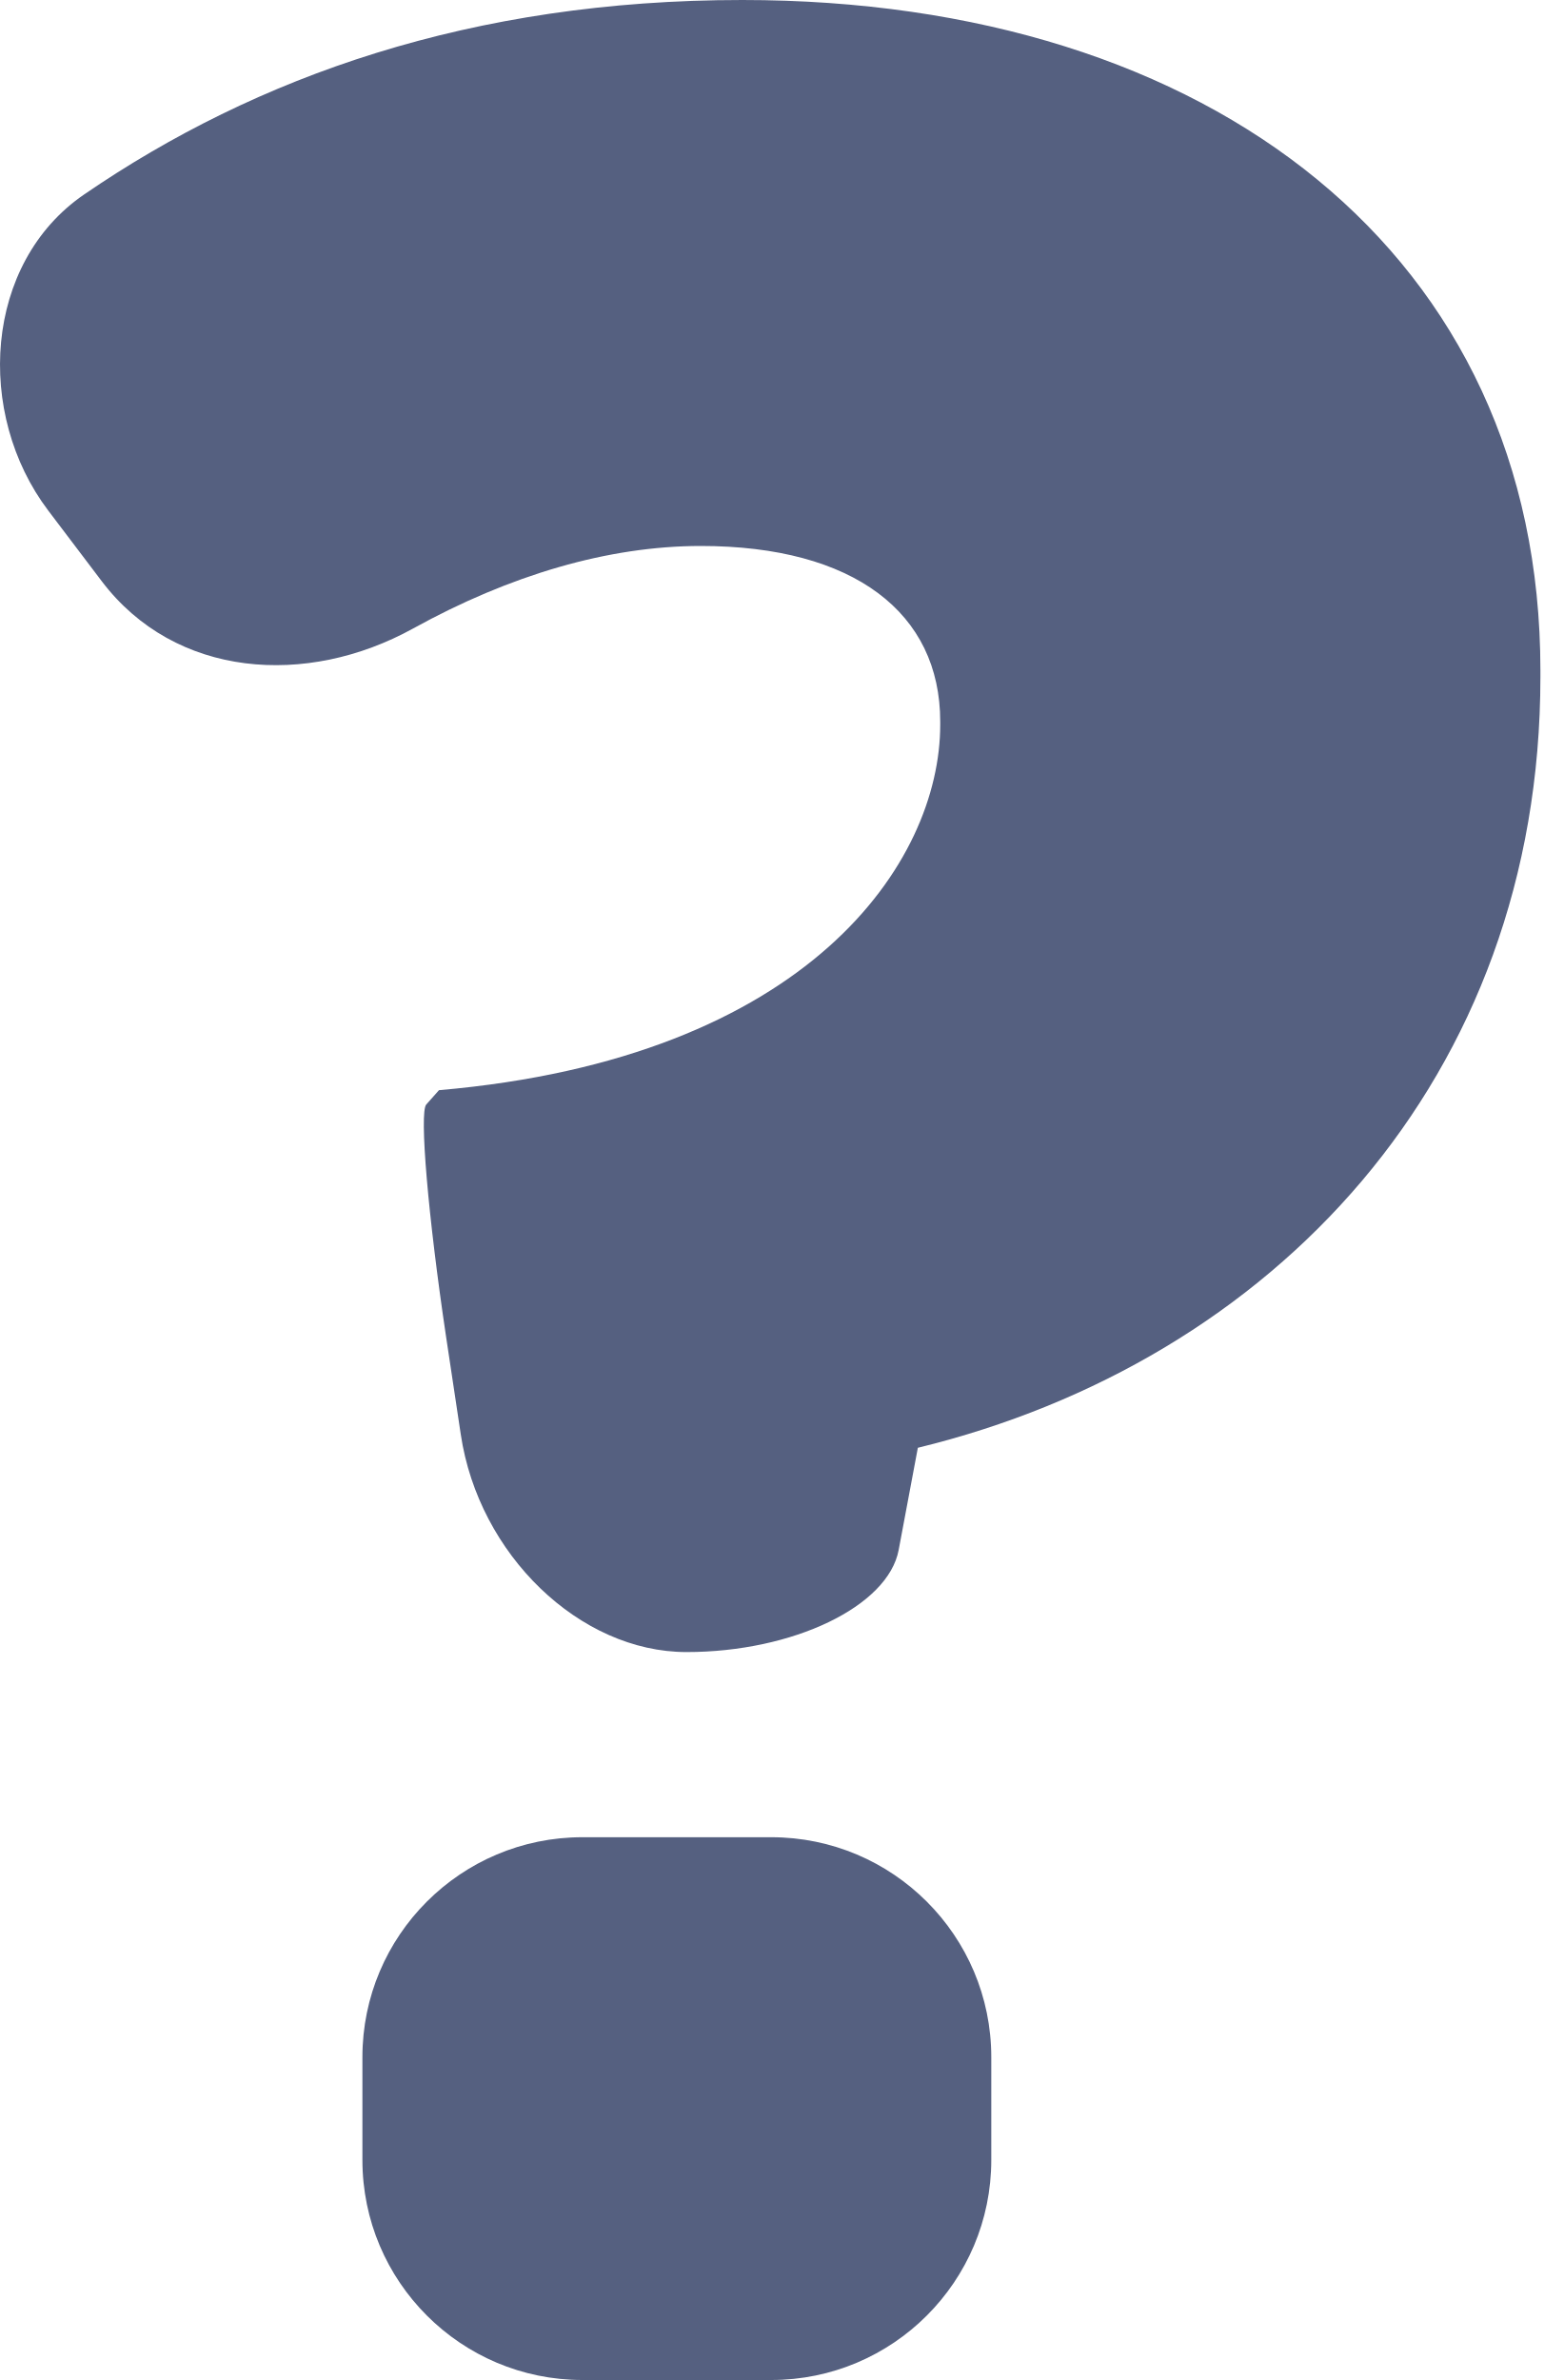
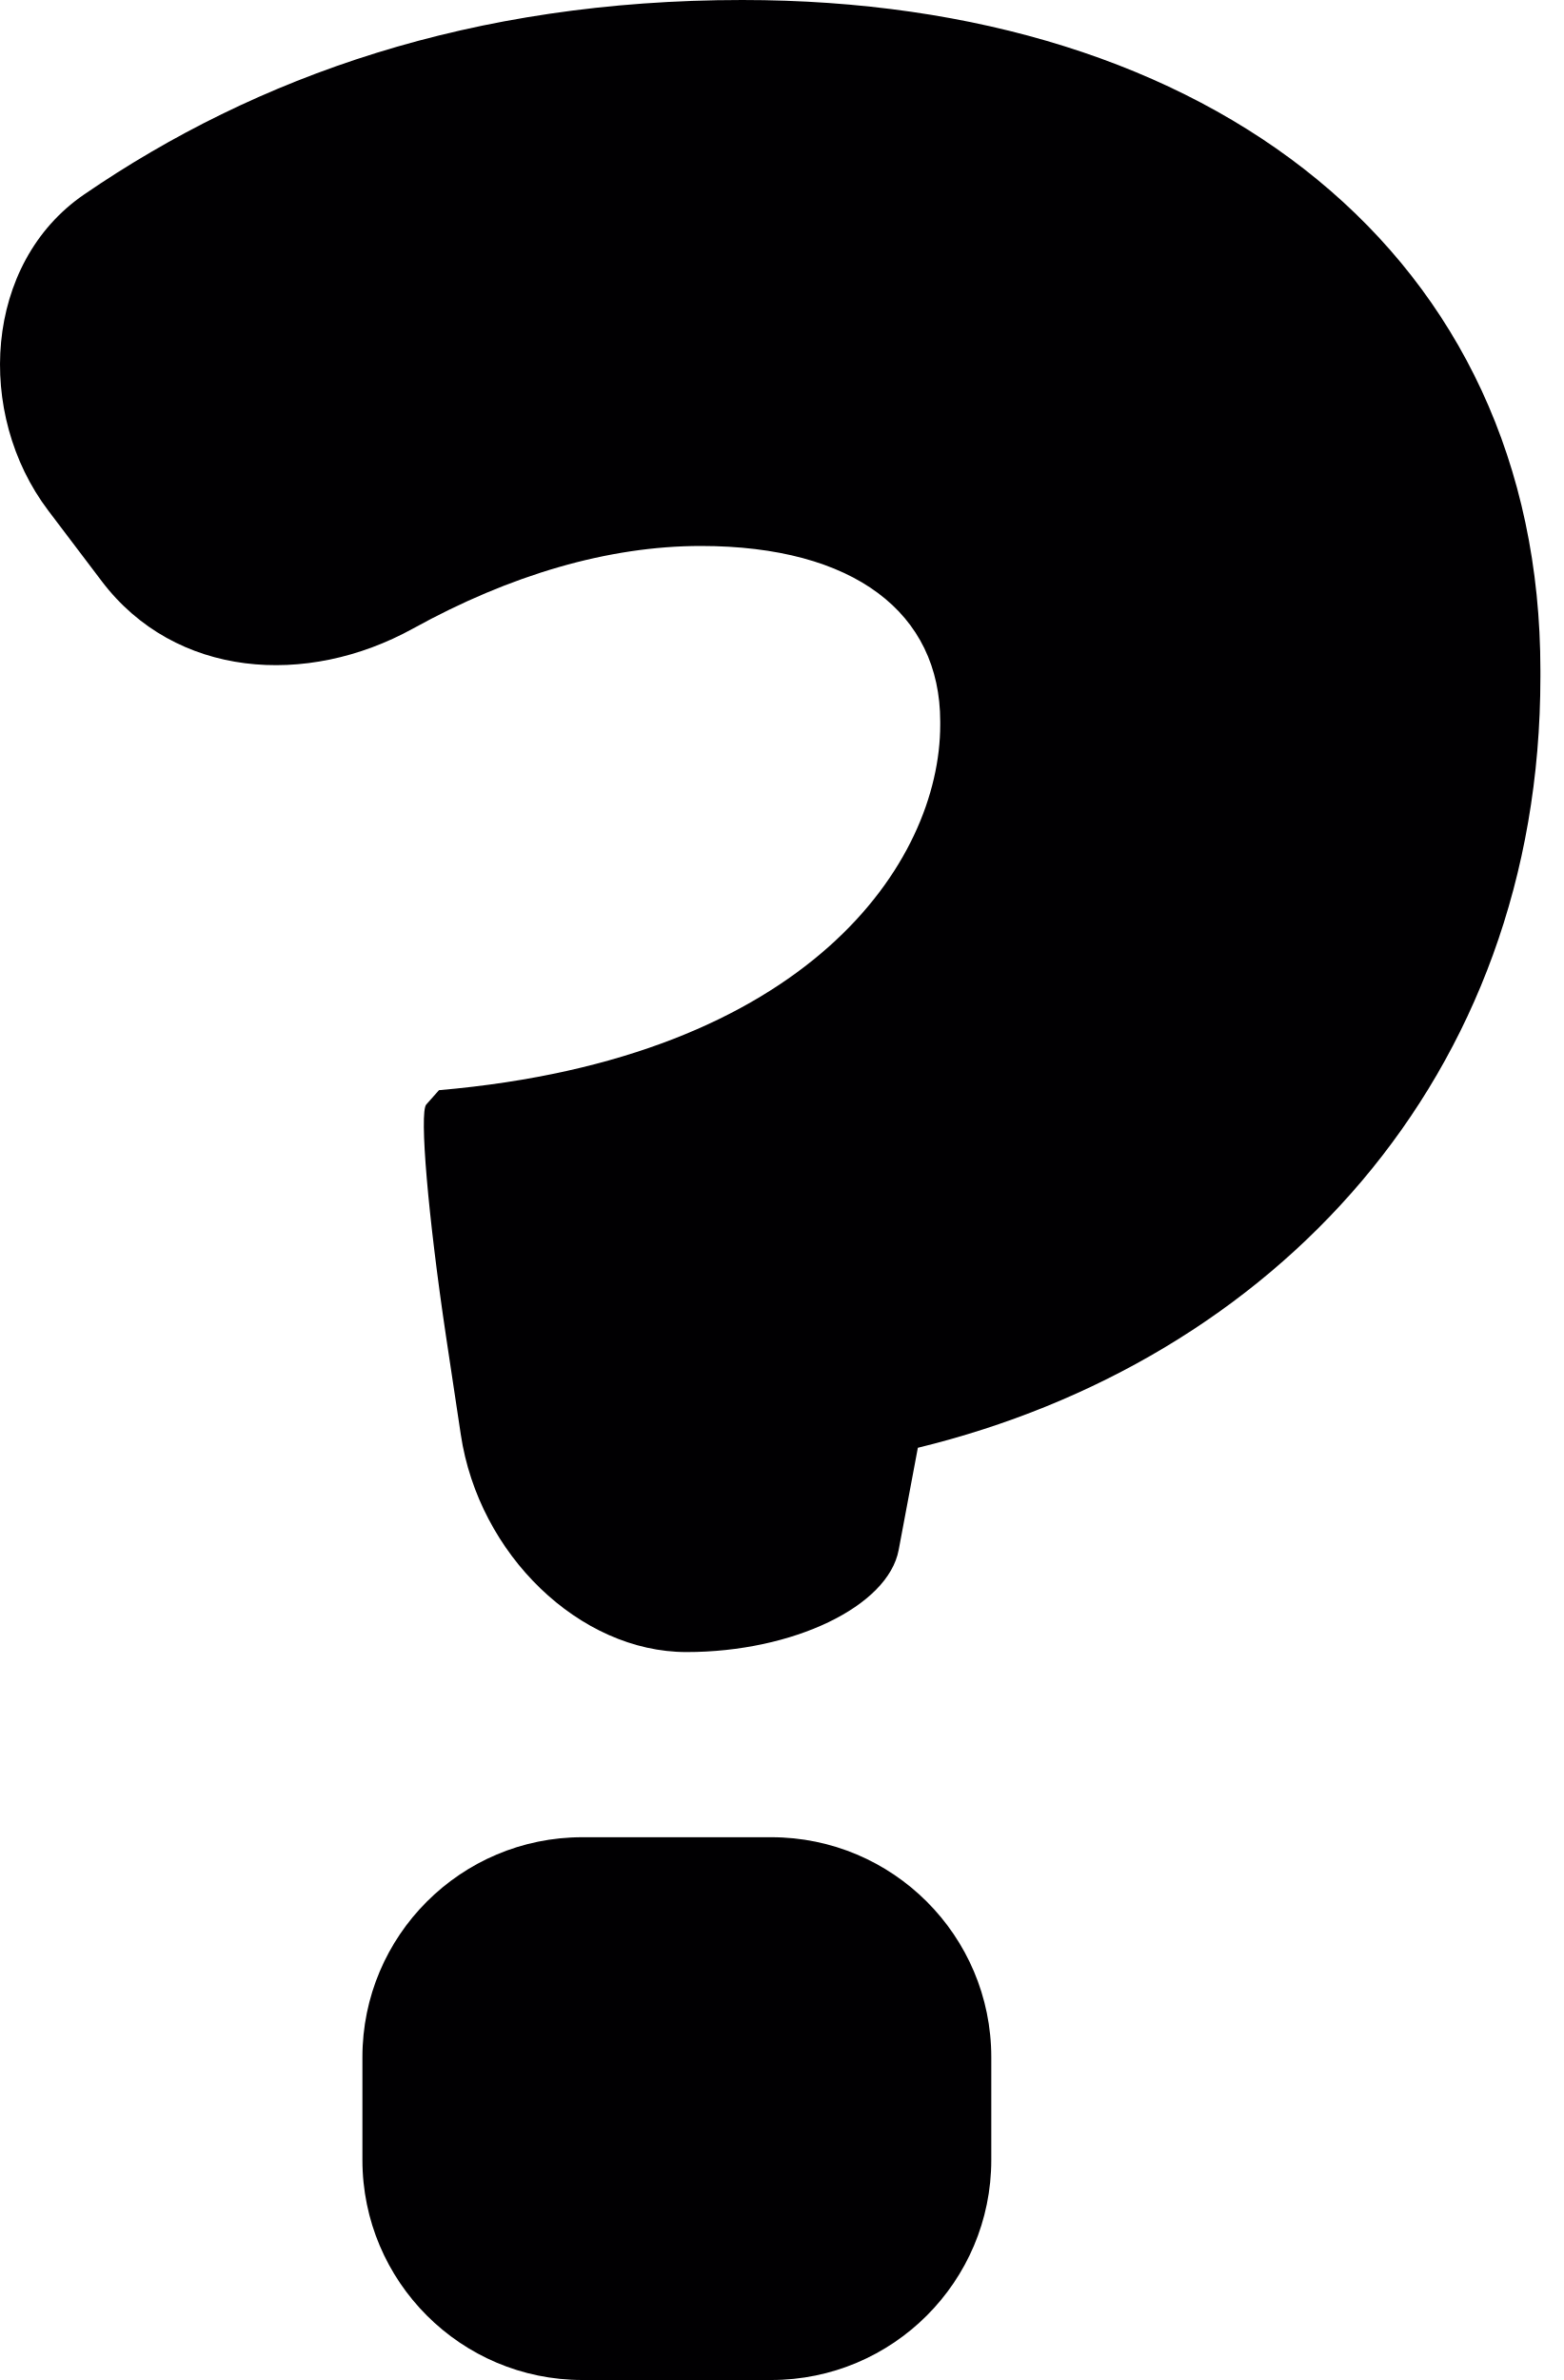
<svg xmlns="http://www.w3.org/2000/svg" width="23" height="35" viewBox="0 0 23 35" fill="none">
-   <path d="M22.655 9.953V9.86C22.655 3.756 17.818 0 10.917 0C6.936 0 3.772 1.122 1.237 2.86C-0.237 3.87 -0.369 6.084 0.71 7.509L1.497 8.548C2.577 9.972 4.51 10.107 6.075 9.243C7.502 8.455 8.948 8.029 10.307 8.029C12.56 8.029 13.828 9.014 13.828 10.611V10.658C13.828 12.677 11.903 15.562 6.456 16.032L6.269 16.243C6.165 16.359 6.296 17.887 6.56 19.654L6.777 21.096C7.041 22.863 8.527 24.295 10.096 24.295C11.664 24.295 13.062 23.623 13.217 22.793C13.373 21.963 13.499 21.291 13.499 21.291C18.71 20.022 22.655 15.869 22.655 9.953Z" fill="#556080" />
-   <path d="M8.565 27.018C6.778 27.018 5.33 28.466 5.33 30.253V31.764C5.33 33.551 6.779 35 8.565 35H11.343C13.13 35 14.579 33.551 14.579 31.764V30.253C14.579 28.466 13.129 27.018 11.343 27.018H8.565Z" fill="#556080" />
+   <path d="M22.655 9.953V9.86C22.655 3.756 17.818 0 10.917 0C6.936 0 3.772 1.122 1.237 2.86C-0.237 3.87 -0.369 6.084 0.71 7.509L1.497 8.548C2.577 9.972 4.51 10.107 6.075 9.243C7.502 8.455 8.948 8.029 10.307 8.029C12.56 8.029 13.828 9.014 13.828 10.611V10.658C13.828 12.677 11.903 15.562 6.456 16.032L6.269 16.243C6.165 16.359 6.296 17.887 6.56 19.654L6.777 21.096C7.041 22.863 8.527 24.295 10.096 24.295C11.664 24.295 13.062 23.623 13.217 22.793C13.373 21.963 13.499 21.291 13.499 21.291C18.71 20.022 22.655 15.869 22.655 9.953Z" fill="#010002" />
+   <path d="M8.565 27.018C6.778 27.018 5.33 28.466 5.33 30.253V31.764C5.33 33.551 6.779 35 8.565 35H11.343C13.13 35 14.579 33.551 14.579 31.764V30.253C14.579 28.466 13.129 27.018 11.343 27.018H8.565Z" fill="#010002" />
</svg>
